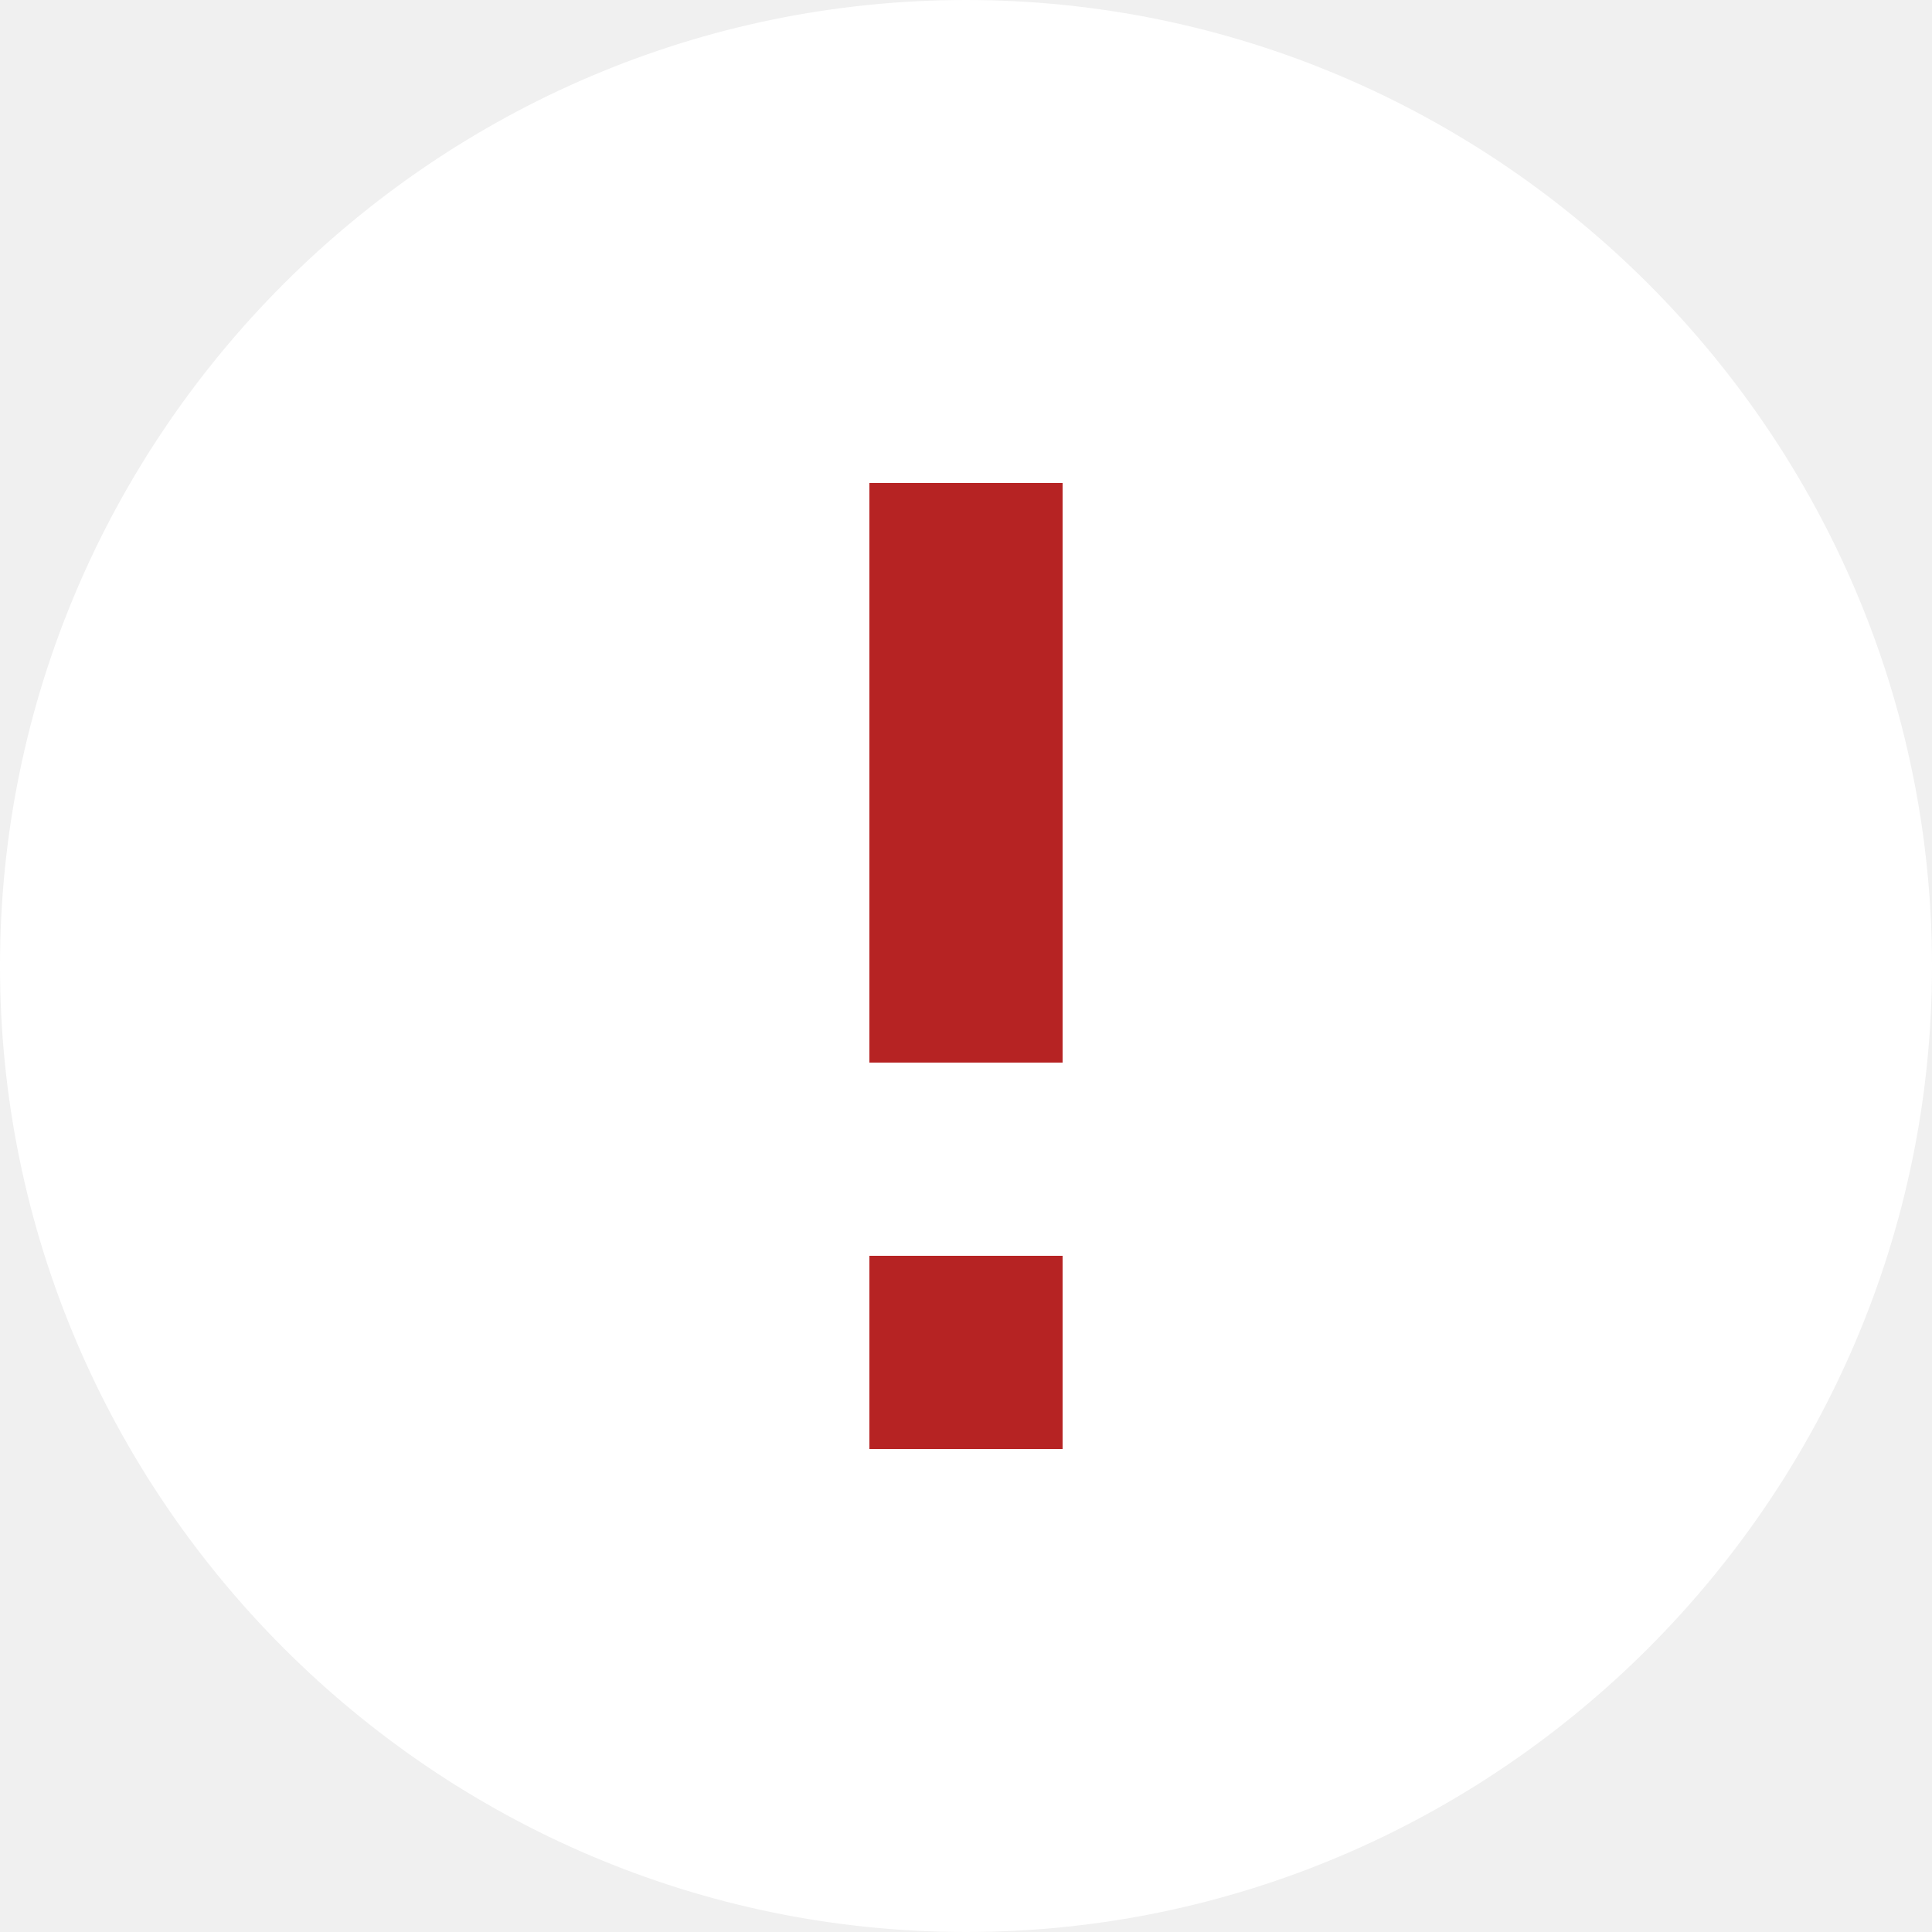
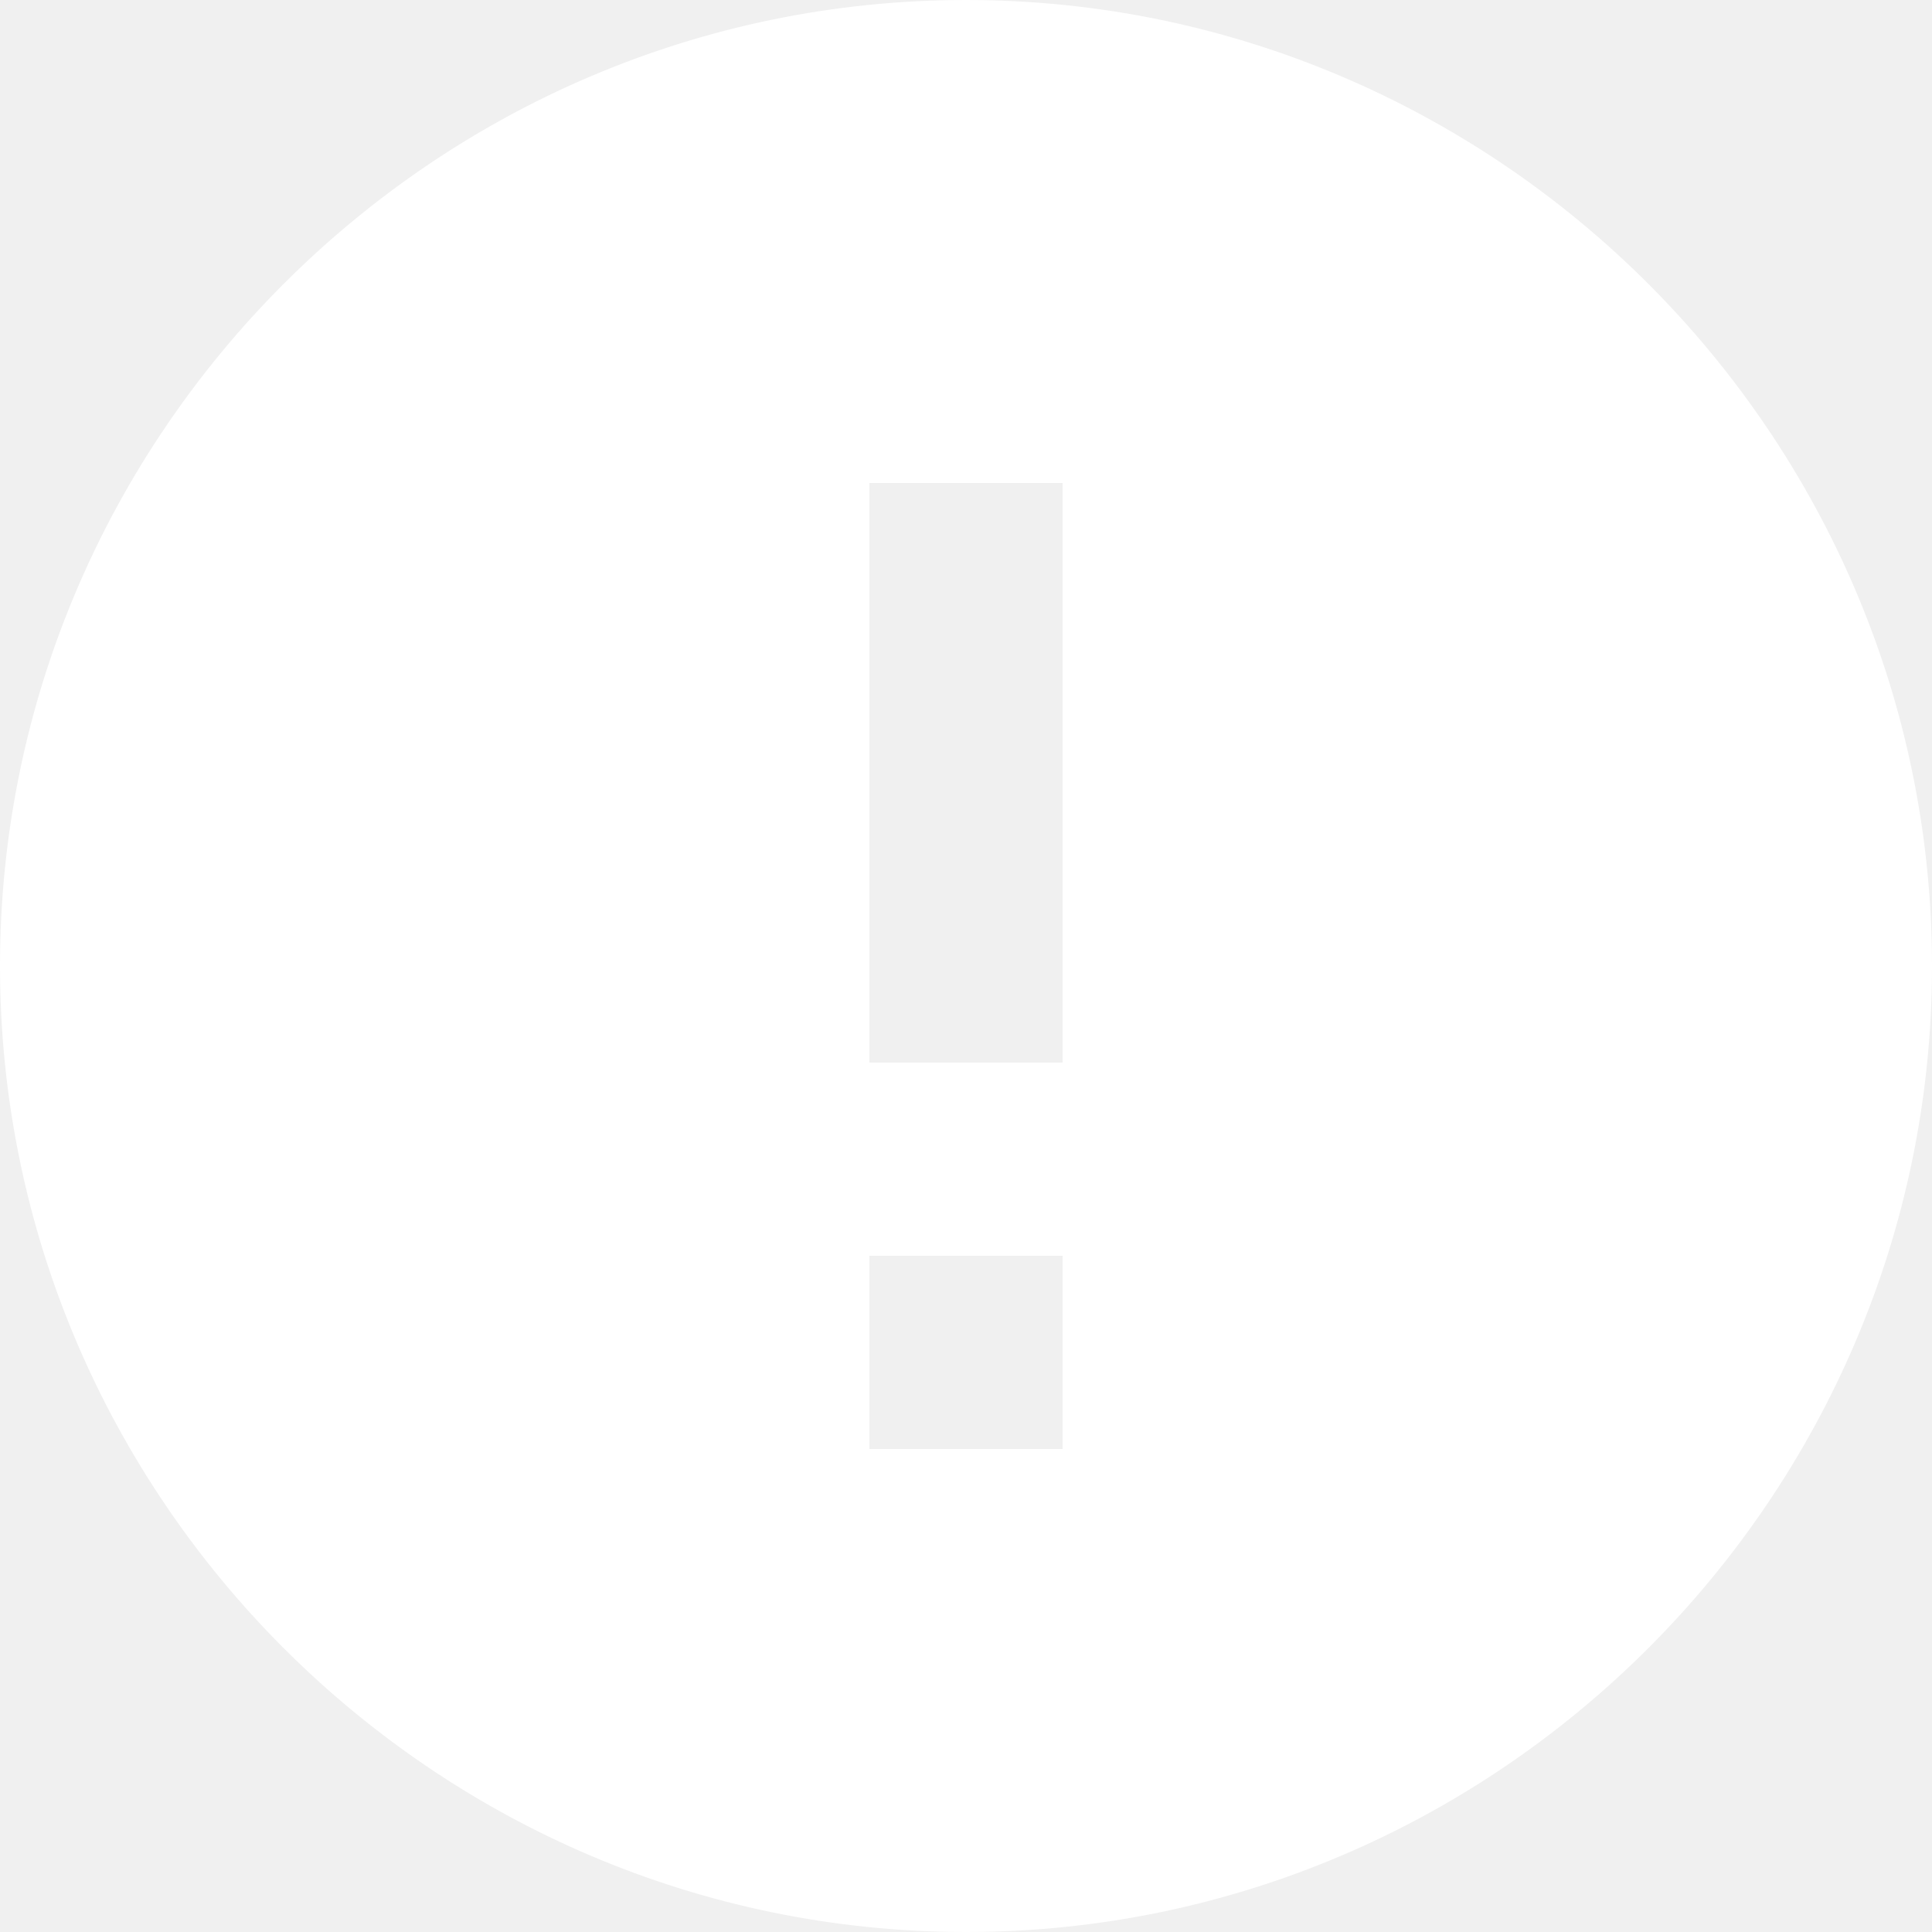
<svg xmlns="http://www.w3.org/2000/svg" version="1.1" id="Layer_1" x="0px" y="0px" viewBox="0 0 16 16" style="enable-background:new 0 0 16 16;" xml:space="preserve">
  <style type="text/css">
- 	.st0{fill:#B62323;}
- 	.st1{fill:#FFFFFF;}
+ 	.st0{fill:#FFFFFF;}
</style>
  <g>
-     <path class="st0" d="M8.8,12H7.2v-1.6h1.6V12z M8.8,4H7.2v4.8h1.6V4z" />
-     <path class="st1" d="M8,0C3.6,0,0,3.6,0,8s3.6,8,8,8s8-3.6,8-8S12.4,0,8,0z M11.1,13.4H5V2.7h6.1V13.4z M5,13.4h6.1V2.7H5V13.4z    M7.2,4h1.6v4.8H7.2V4z M7.2,10.4h1.6V12H7.2V10.4z" />
+     <path class="st0" d="M8,0C3.6,0,0,3.6,0,8s3.6,8,8,8s8-3.6,8-8S12.4,0,8,0z M7.2,12v-1.6h1.6V12H7.2z M8.8,8.8H7.2V4h1.6V8.8z" />
  </g>
</svg>
